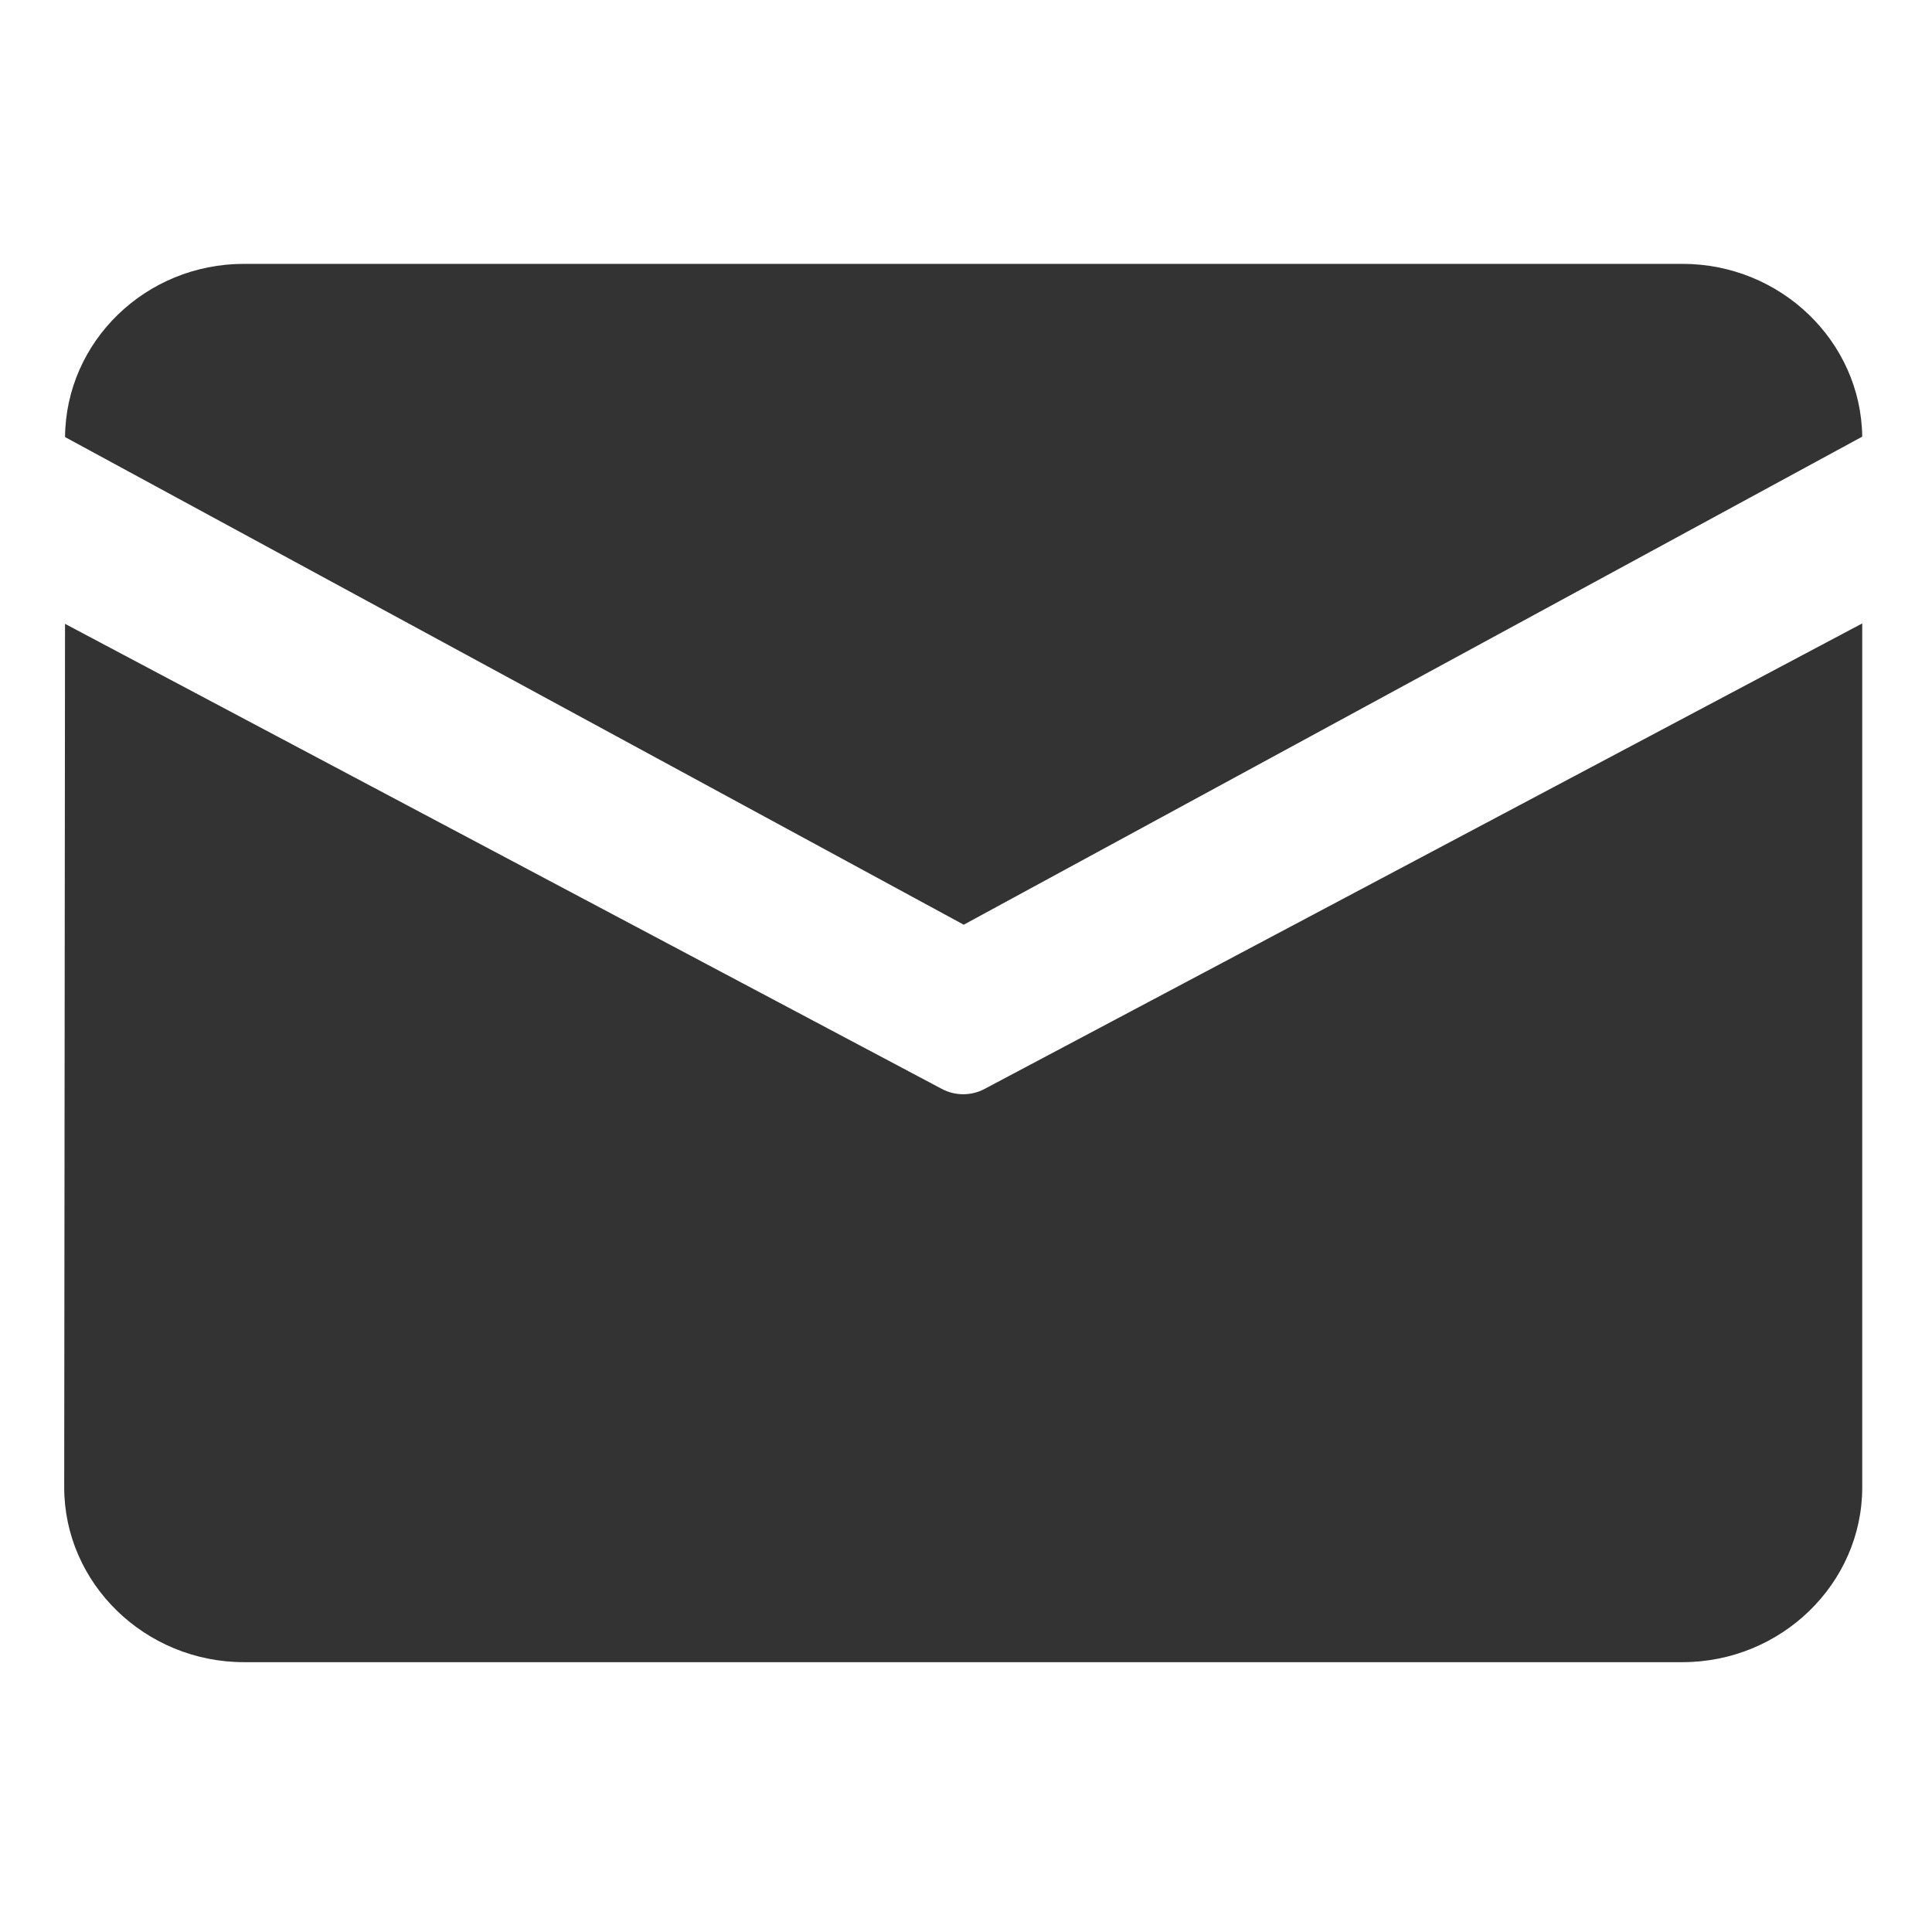
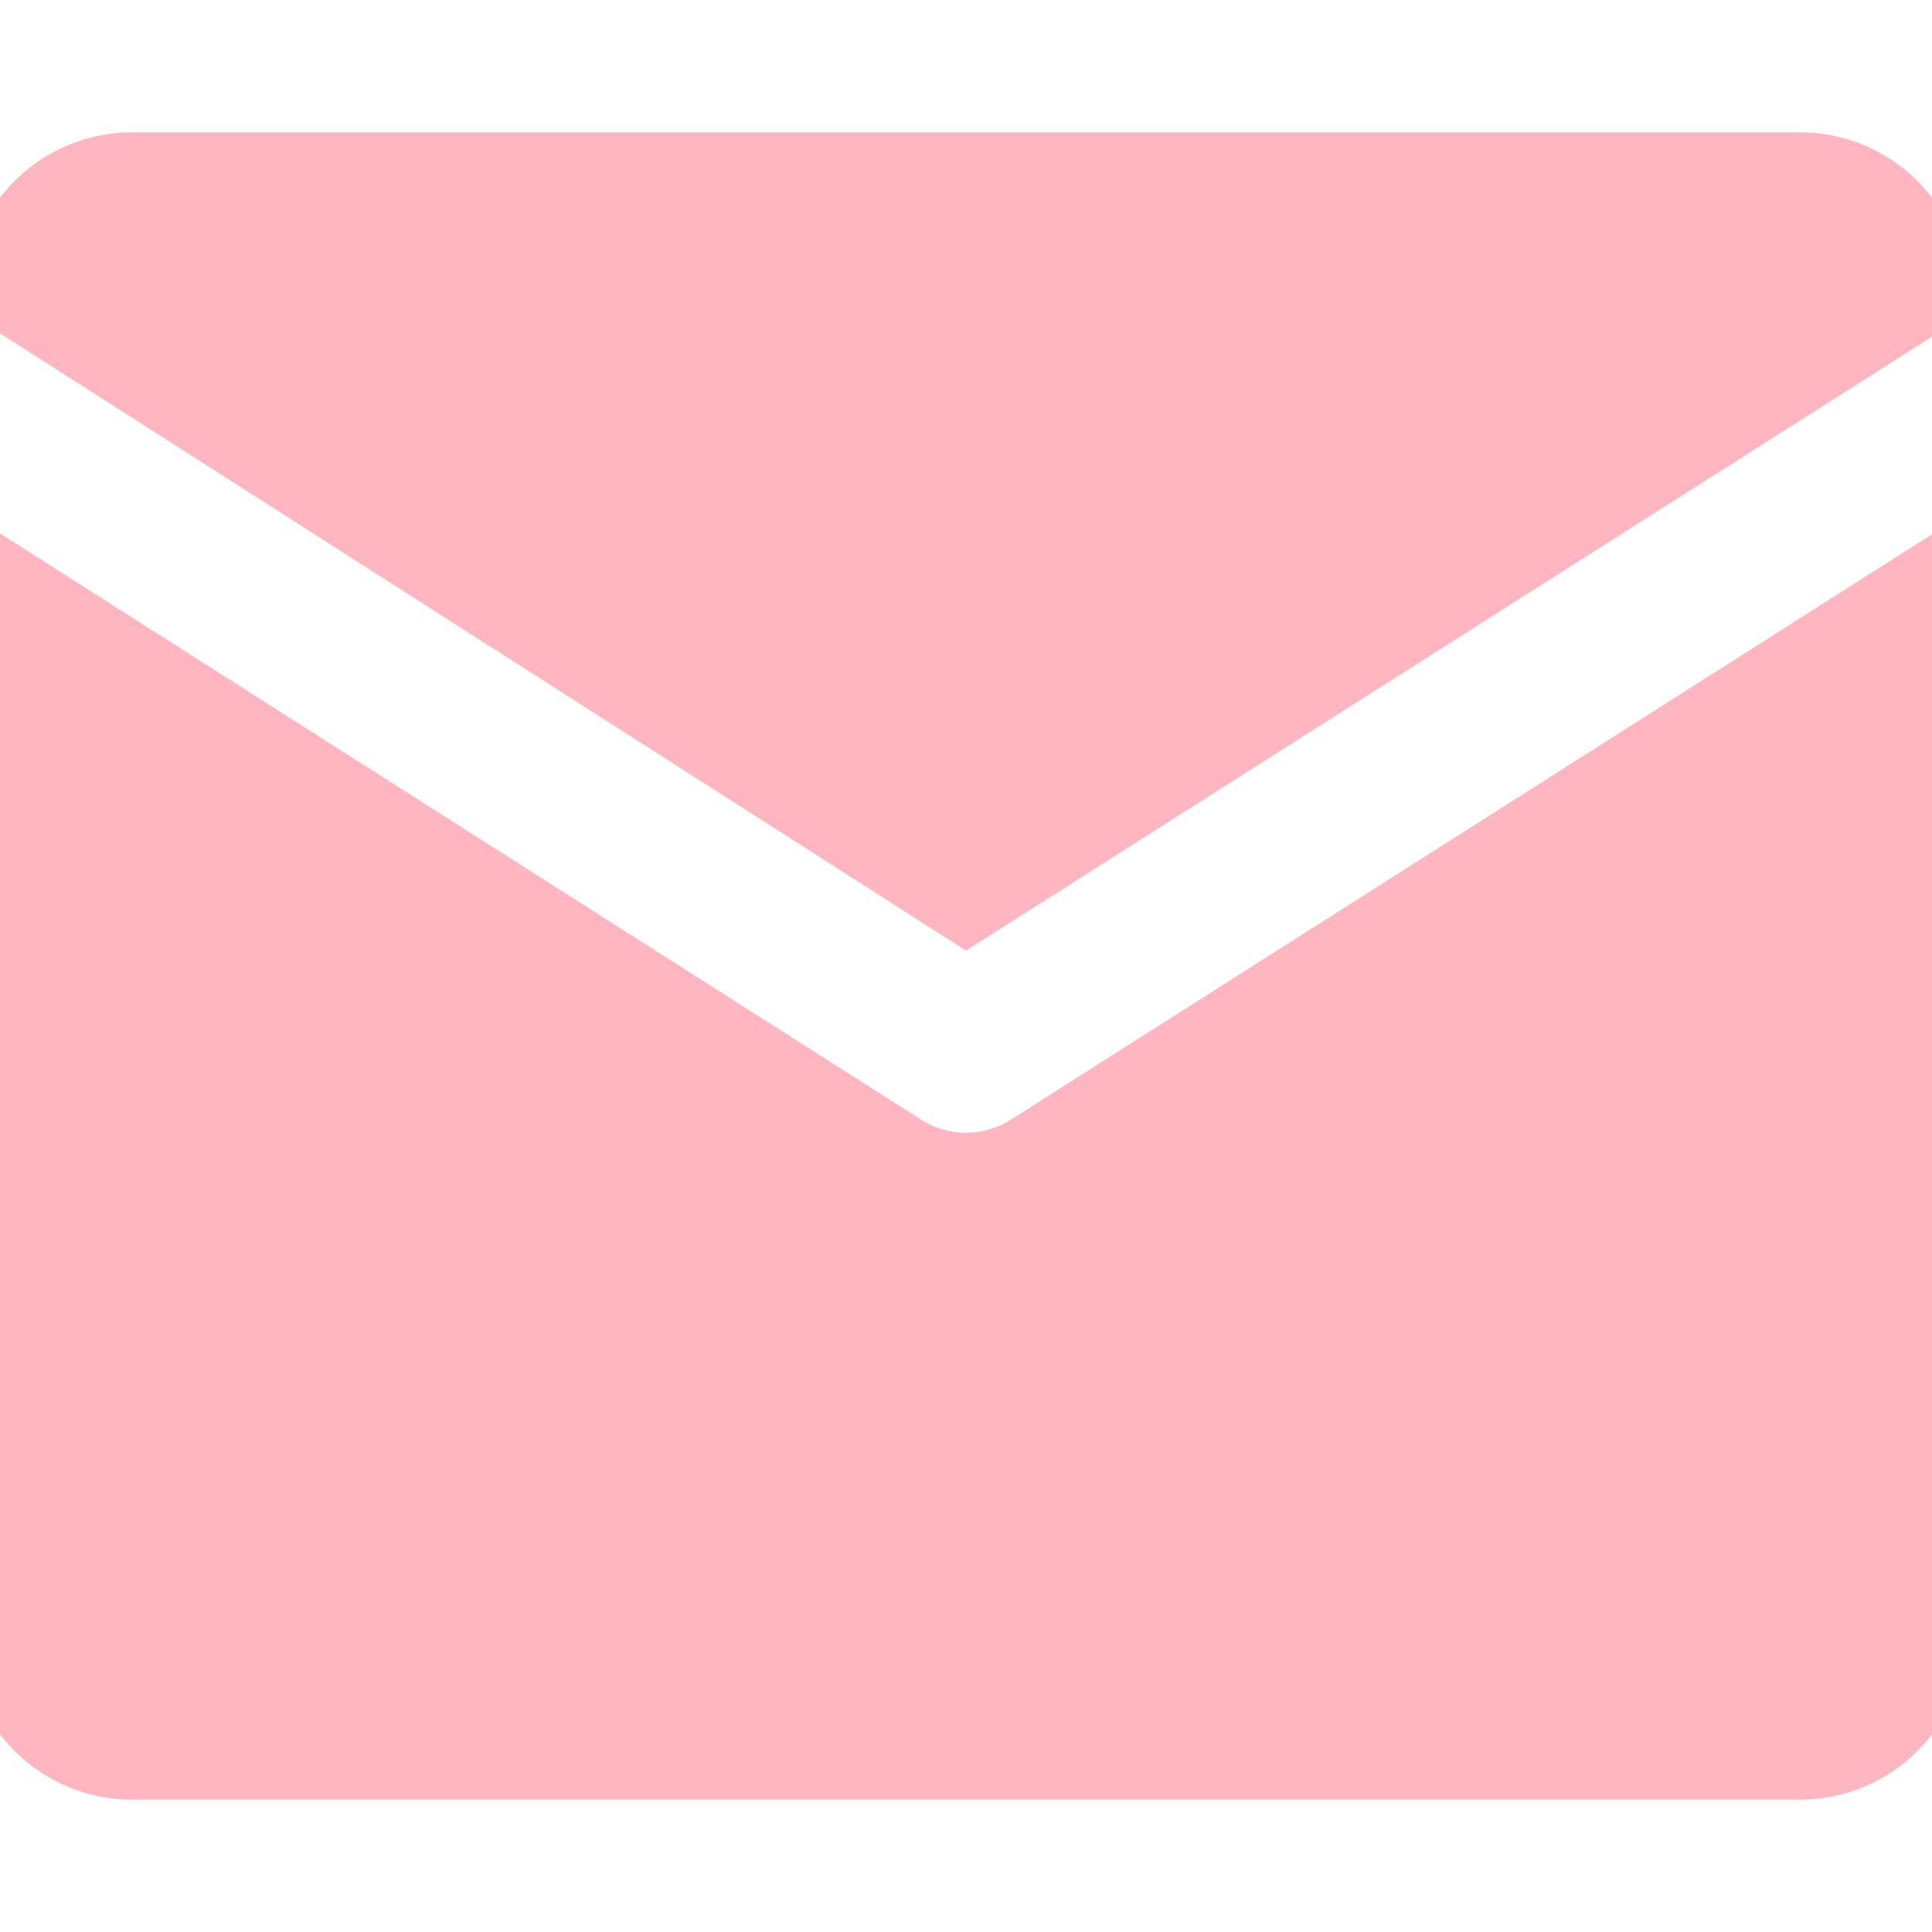
- <svg xmlns="http://www.w3.org/2000/svg" t="1586624471705" class="icon" viewBox="0 0 1024 1024" version="1.1" p-id="3300" width="32" height="32">
+ <svg xmlns="http://www.w3.org/2000/svg" t="1586662127432" class="icon" viewBox="0 0 1024 1024" version="1.1" p-id="9756" width="32" height="32">
  <defs>
    <style type="text/css" />
  </defs>
-   <path d="M129.319 139.852H891.733c52.065 0 94.635 41.041 95.289 91.578L510.799 490.115 34.468 231.648c0.436-50.645 42.677-91.796 94.851-91.796z m-94.852 190.795l-0.436 457.667c0 50.974 42.896 92.669 95.289 92.669H891.733c52.393 0 95.289-41.696 95.289-92.669V330.429L521.933 577.108a24.137 24.137 0 0 1-22.813 0L34.467 330.645z m0 0" fill="#333333" p-id="3301" />
+   <path d="M512 600.374a44.187 44.187 0 0 1-23.728-6.893L-18.243 271.137v594.667A88.374 88.374 0 0 0 70.219 953.869h883.561A88.374 88.374 0 0 0 1042.243 865.805V271.579l-506.515 321.902A44.319 44.319 0 0 1 512 600.374" p-id="9757" fill="#ffb6c1" />
+   <path d="M953.781 70.131H70.219A88.374 88.374 0 0 0-18.243 158.24v6.761l530.243 338.825 530.243-336.969v-8.616A88.374 88.374 0 0 0 953.781 70.131" p-id="9758" fill="#ffb6c1" />
</svg>
